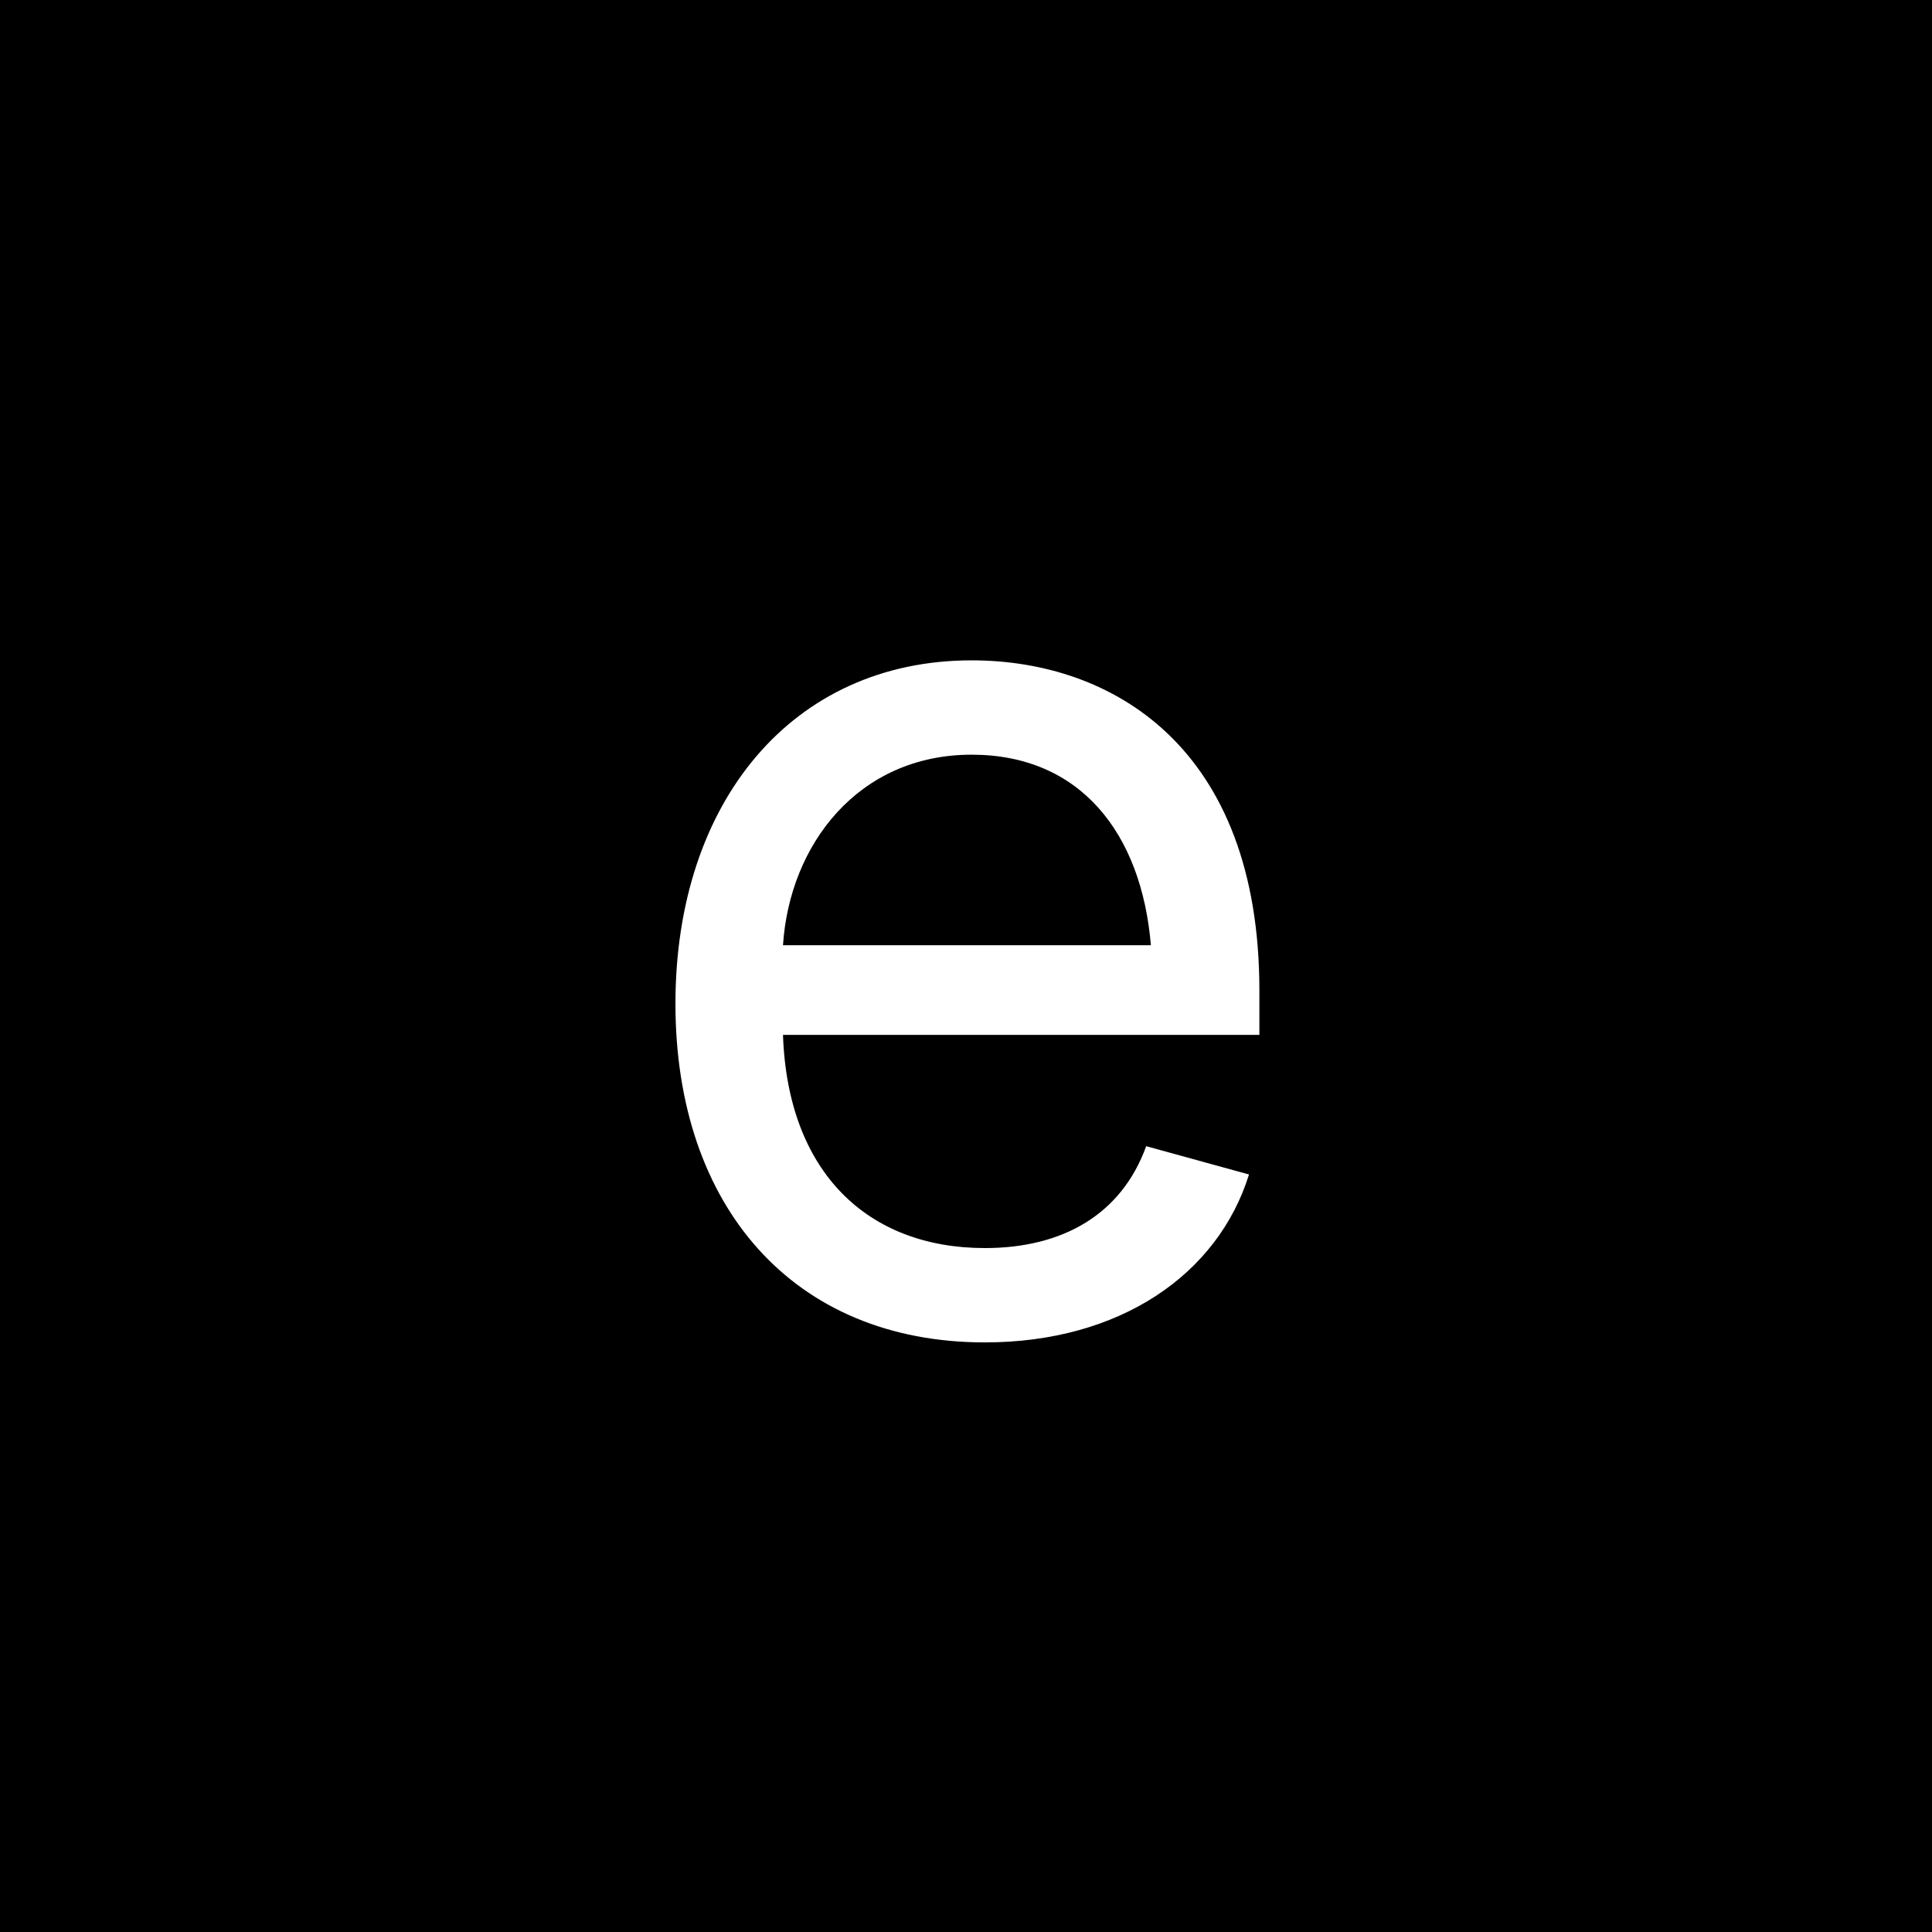
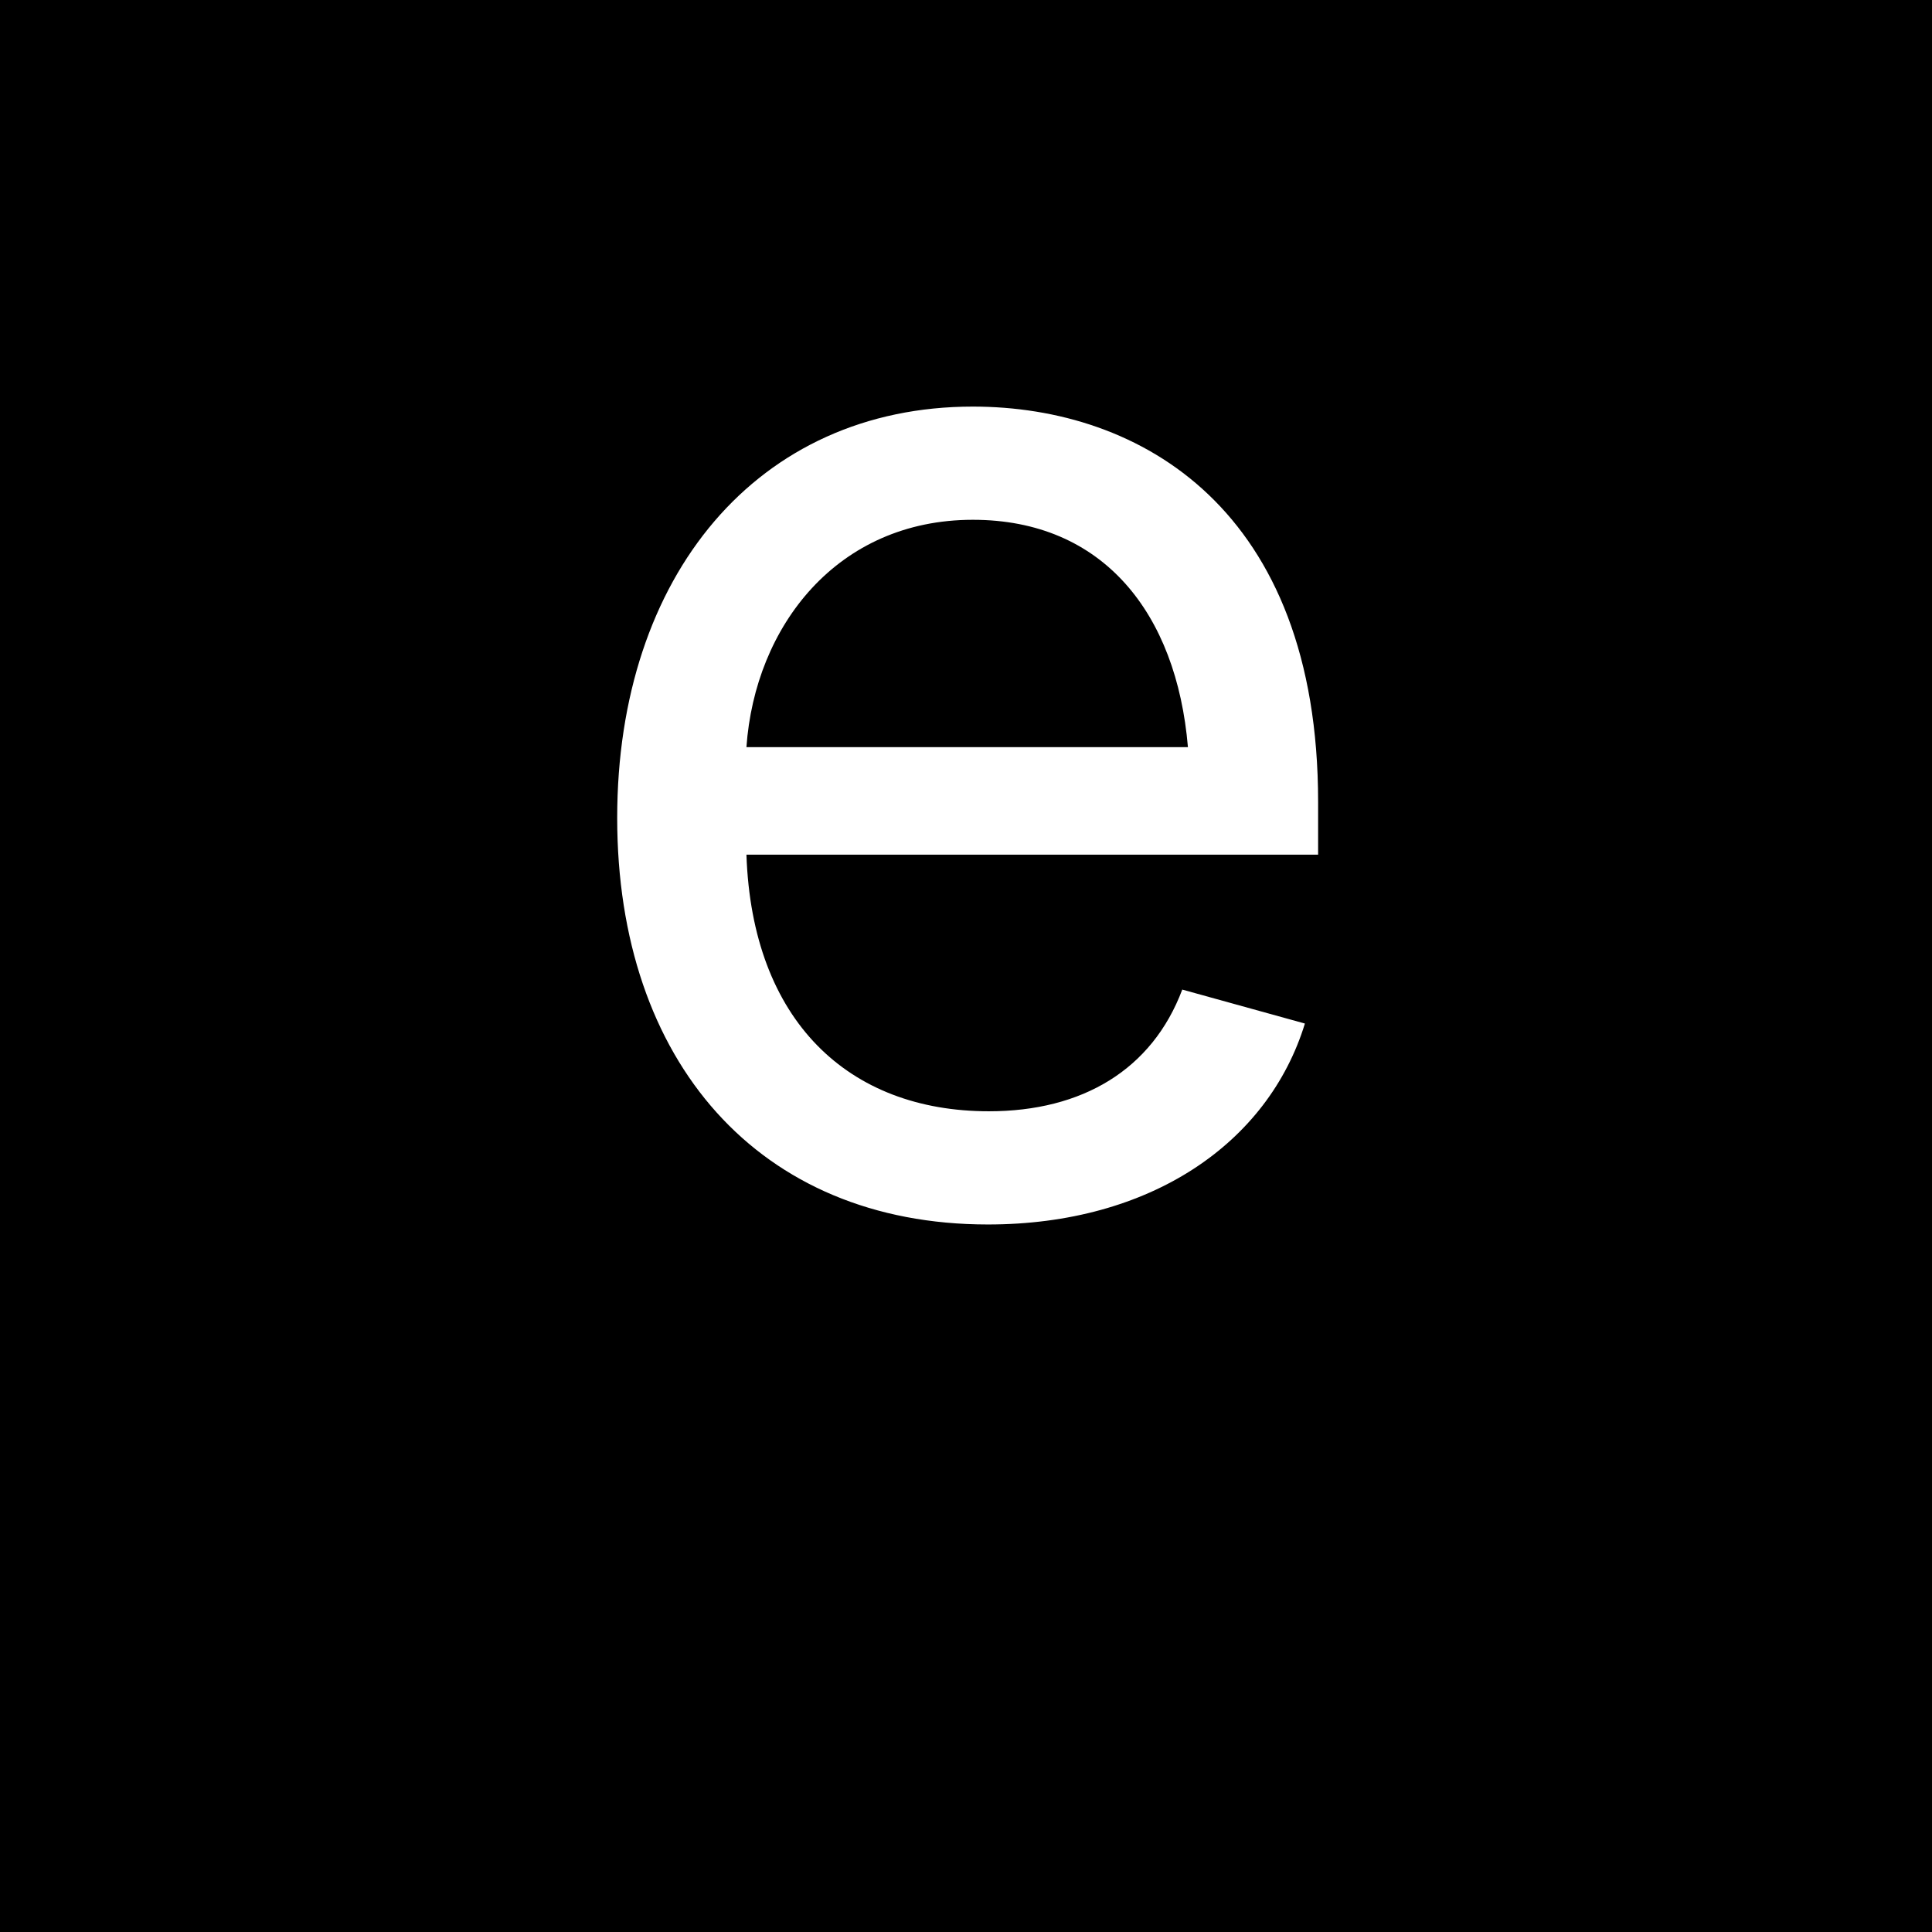
<svg xmlns="http://www.w3.org/2000/svg" width="32" height="32" viewBox="0 0 32 32">
  <rect width="32" height="32" fill="#000000" />
-   <text x="16" y="22" font-family="system-ui, -apple-system, sans-serif" font-size="20" font-weight="normal" text-anchor="middle" fill="#ffffff">e</text>
+   <text x="16" y="20" font-family="system-ui, -apple-system, sans-serif" font-size="24" font-weight="normal" text-anchor="middle" fill="#ffffff">e</text>
</svg>
